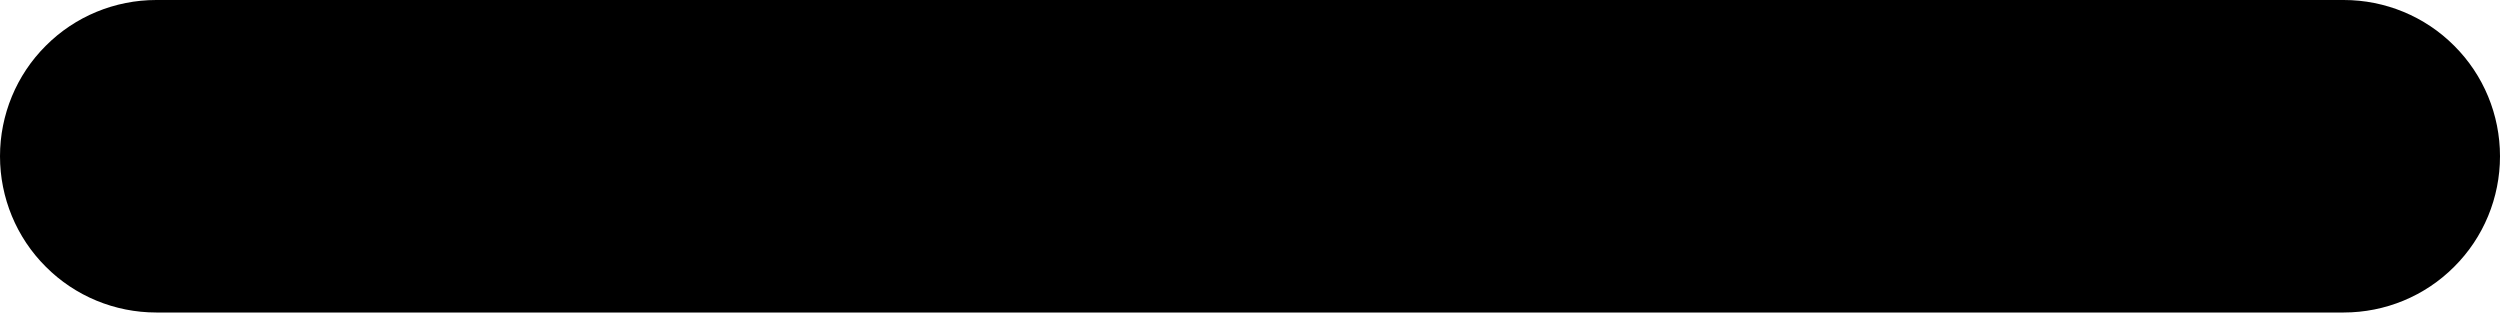
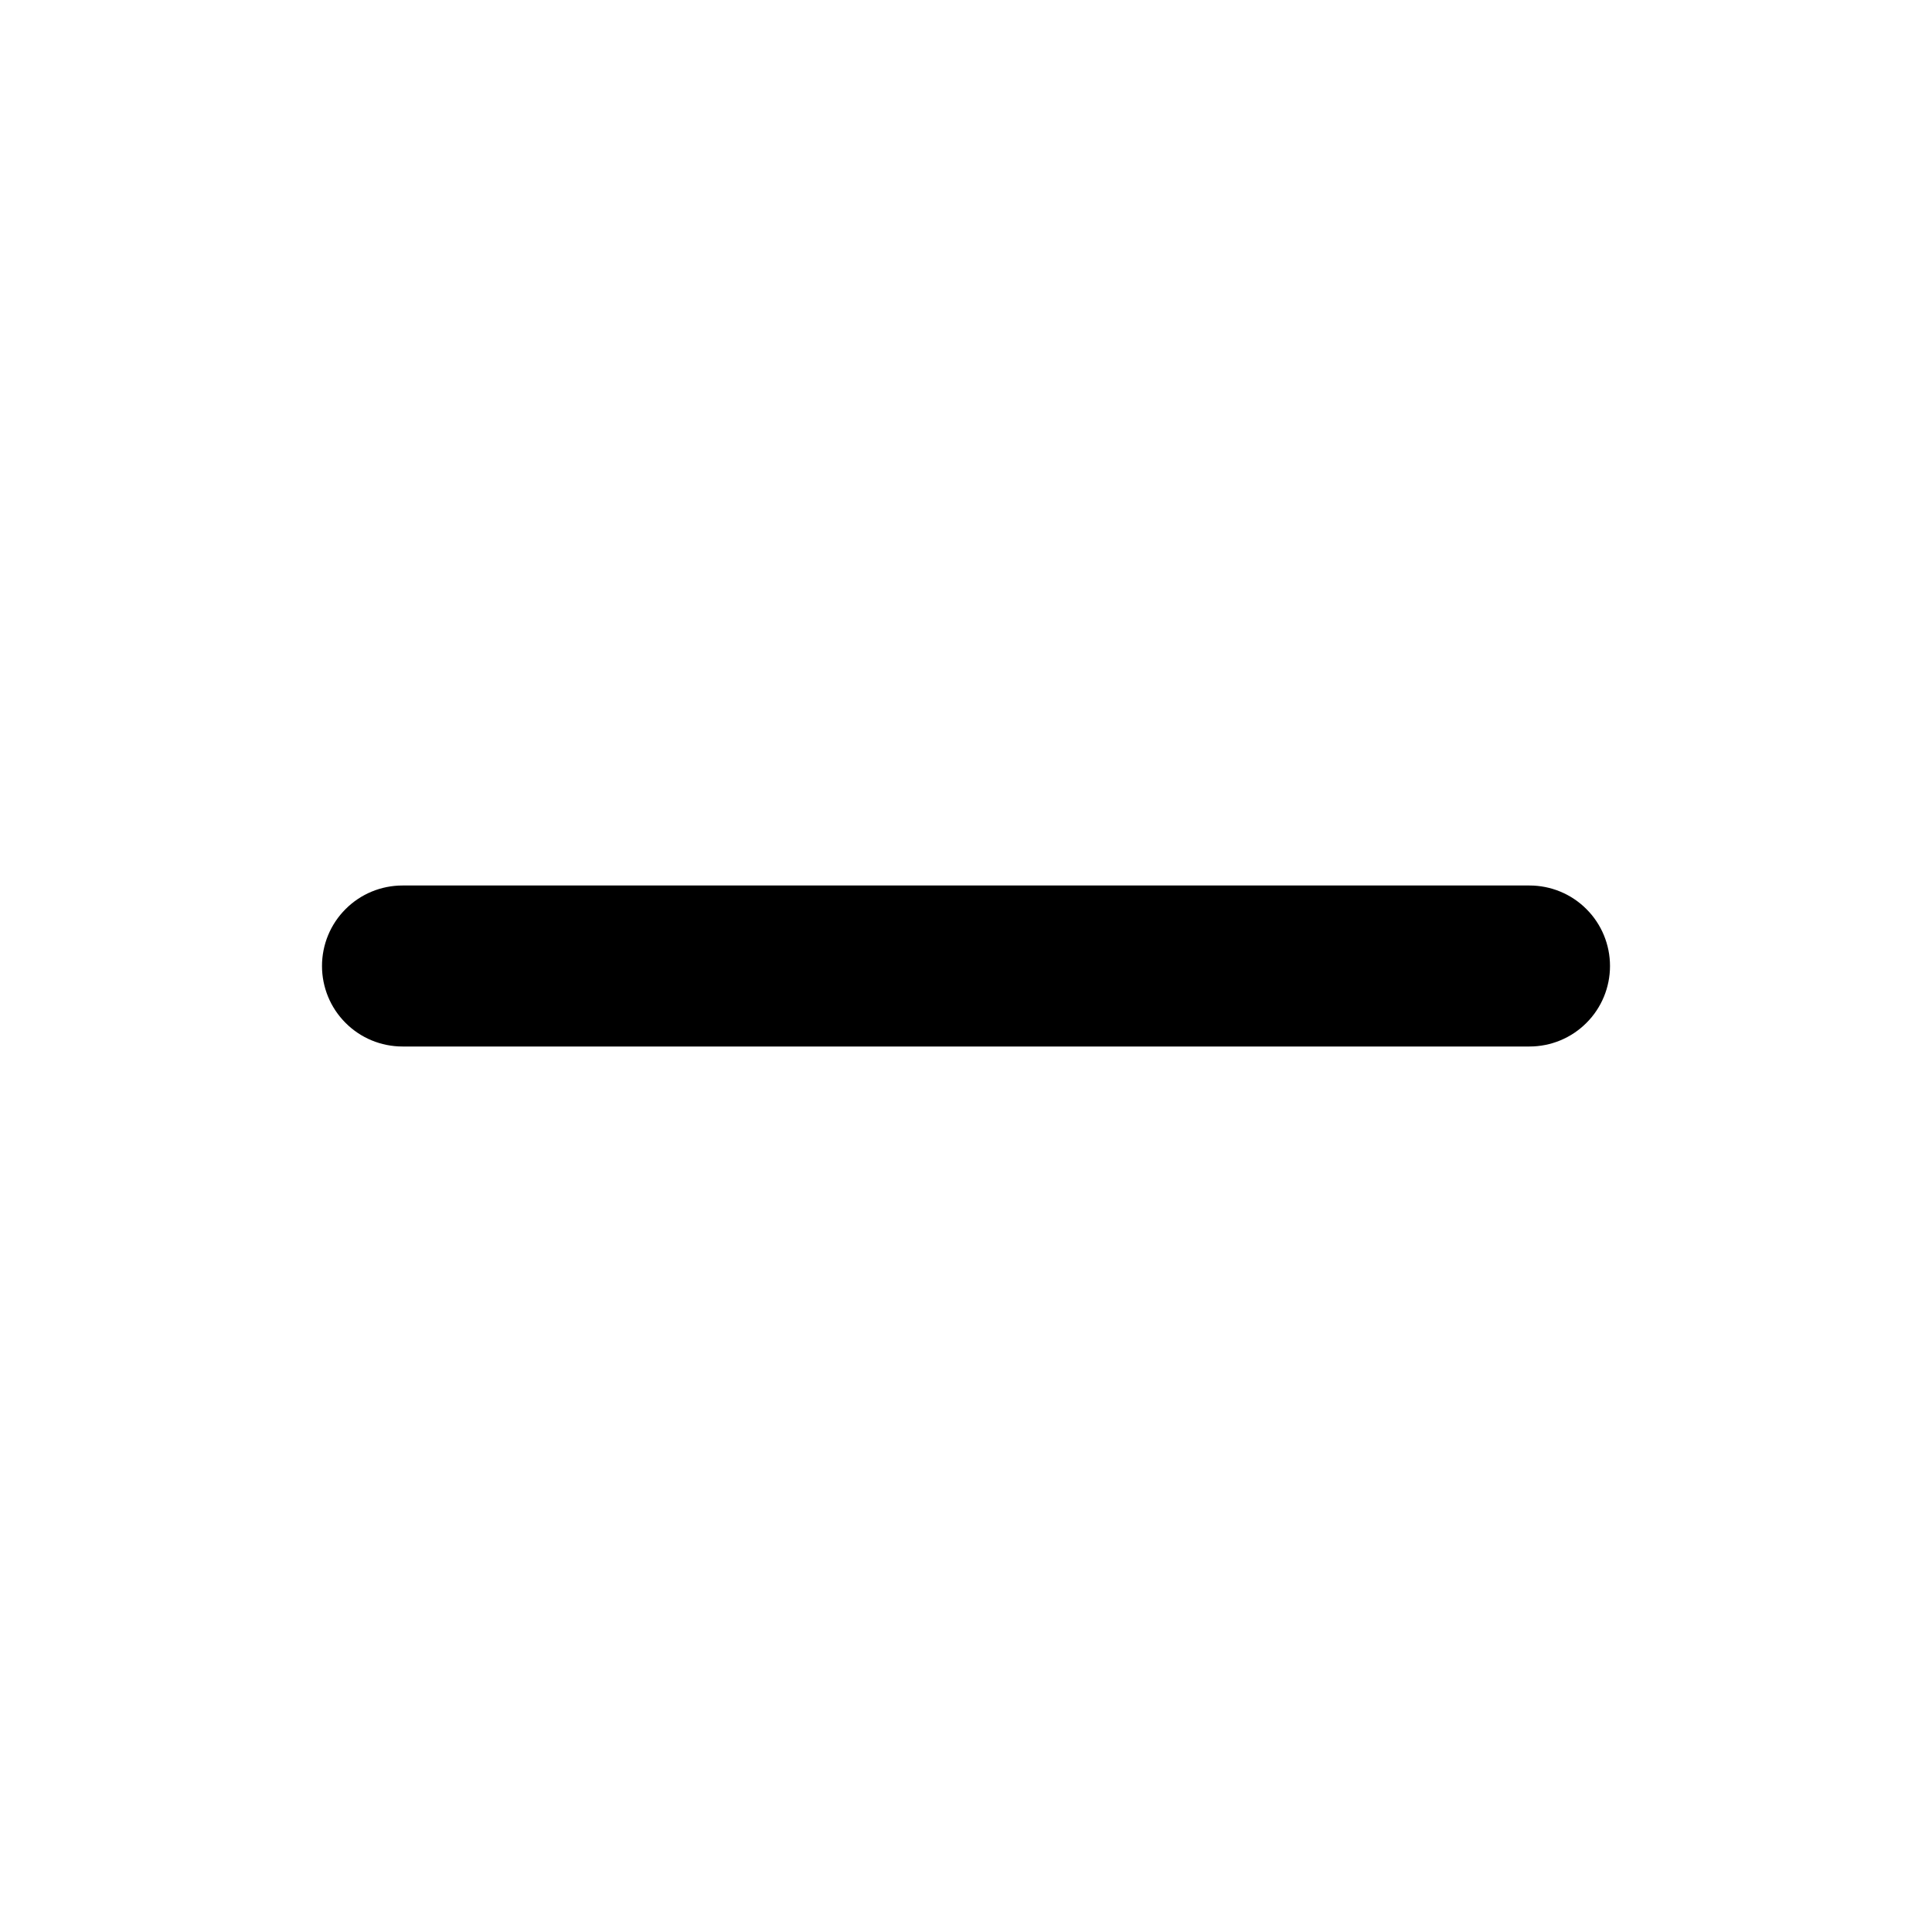
- <svg xmlns="http://www.w3.org/2000/svg" fill="none" width="100%" height="100%" viewBox="0 0 16 2">
-   <path d="M15 0H1C0.735 0 0.48 0.105 0.293 0.293C0.105 0.48 0 0.735 0 1C0 1.265 0.105 1.52 0.293 1.707C0.48 1.895 0.735 2 1 2H15C15.265 2 15.52 1.895 15.707 1.707C15.895 1.52 16 1.265 16 1C16 0.735 15.895 0.48 15.707 0.293C15.52 0.105 15.265 0 15 0Z" fill="currentColor" />
+ <svg xmlns="http://www.w3.org/2000/svg" viewBox="0 0 24 24" fill="none">
+   <path d="M19 11H5C4.735 11 4.48 11.105 4.293 11.293C4.105 11.48 4 11.735 4 12C4 12.265 4.105 12.52 4.293 12.707C4.48 12.895 4.735 13 5 13H19C19.265 13 19.52 12.895 19.707 12.707C19.895 12.52 20 12.265 20 12C20 11.735 19.895 11.48 19.707 11.293C19.52 11.105 19.265 11 19 11Z" fill="currentColor" />
</svg>
